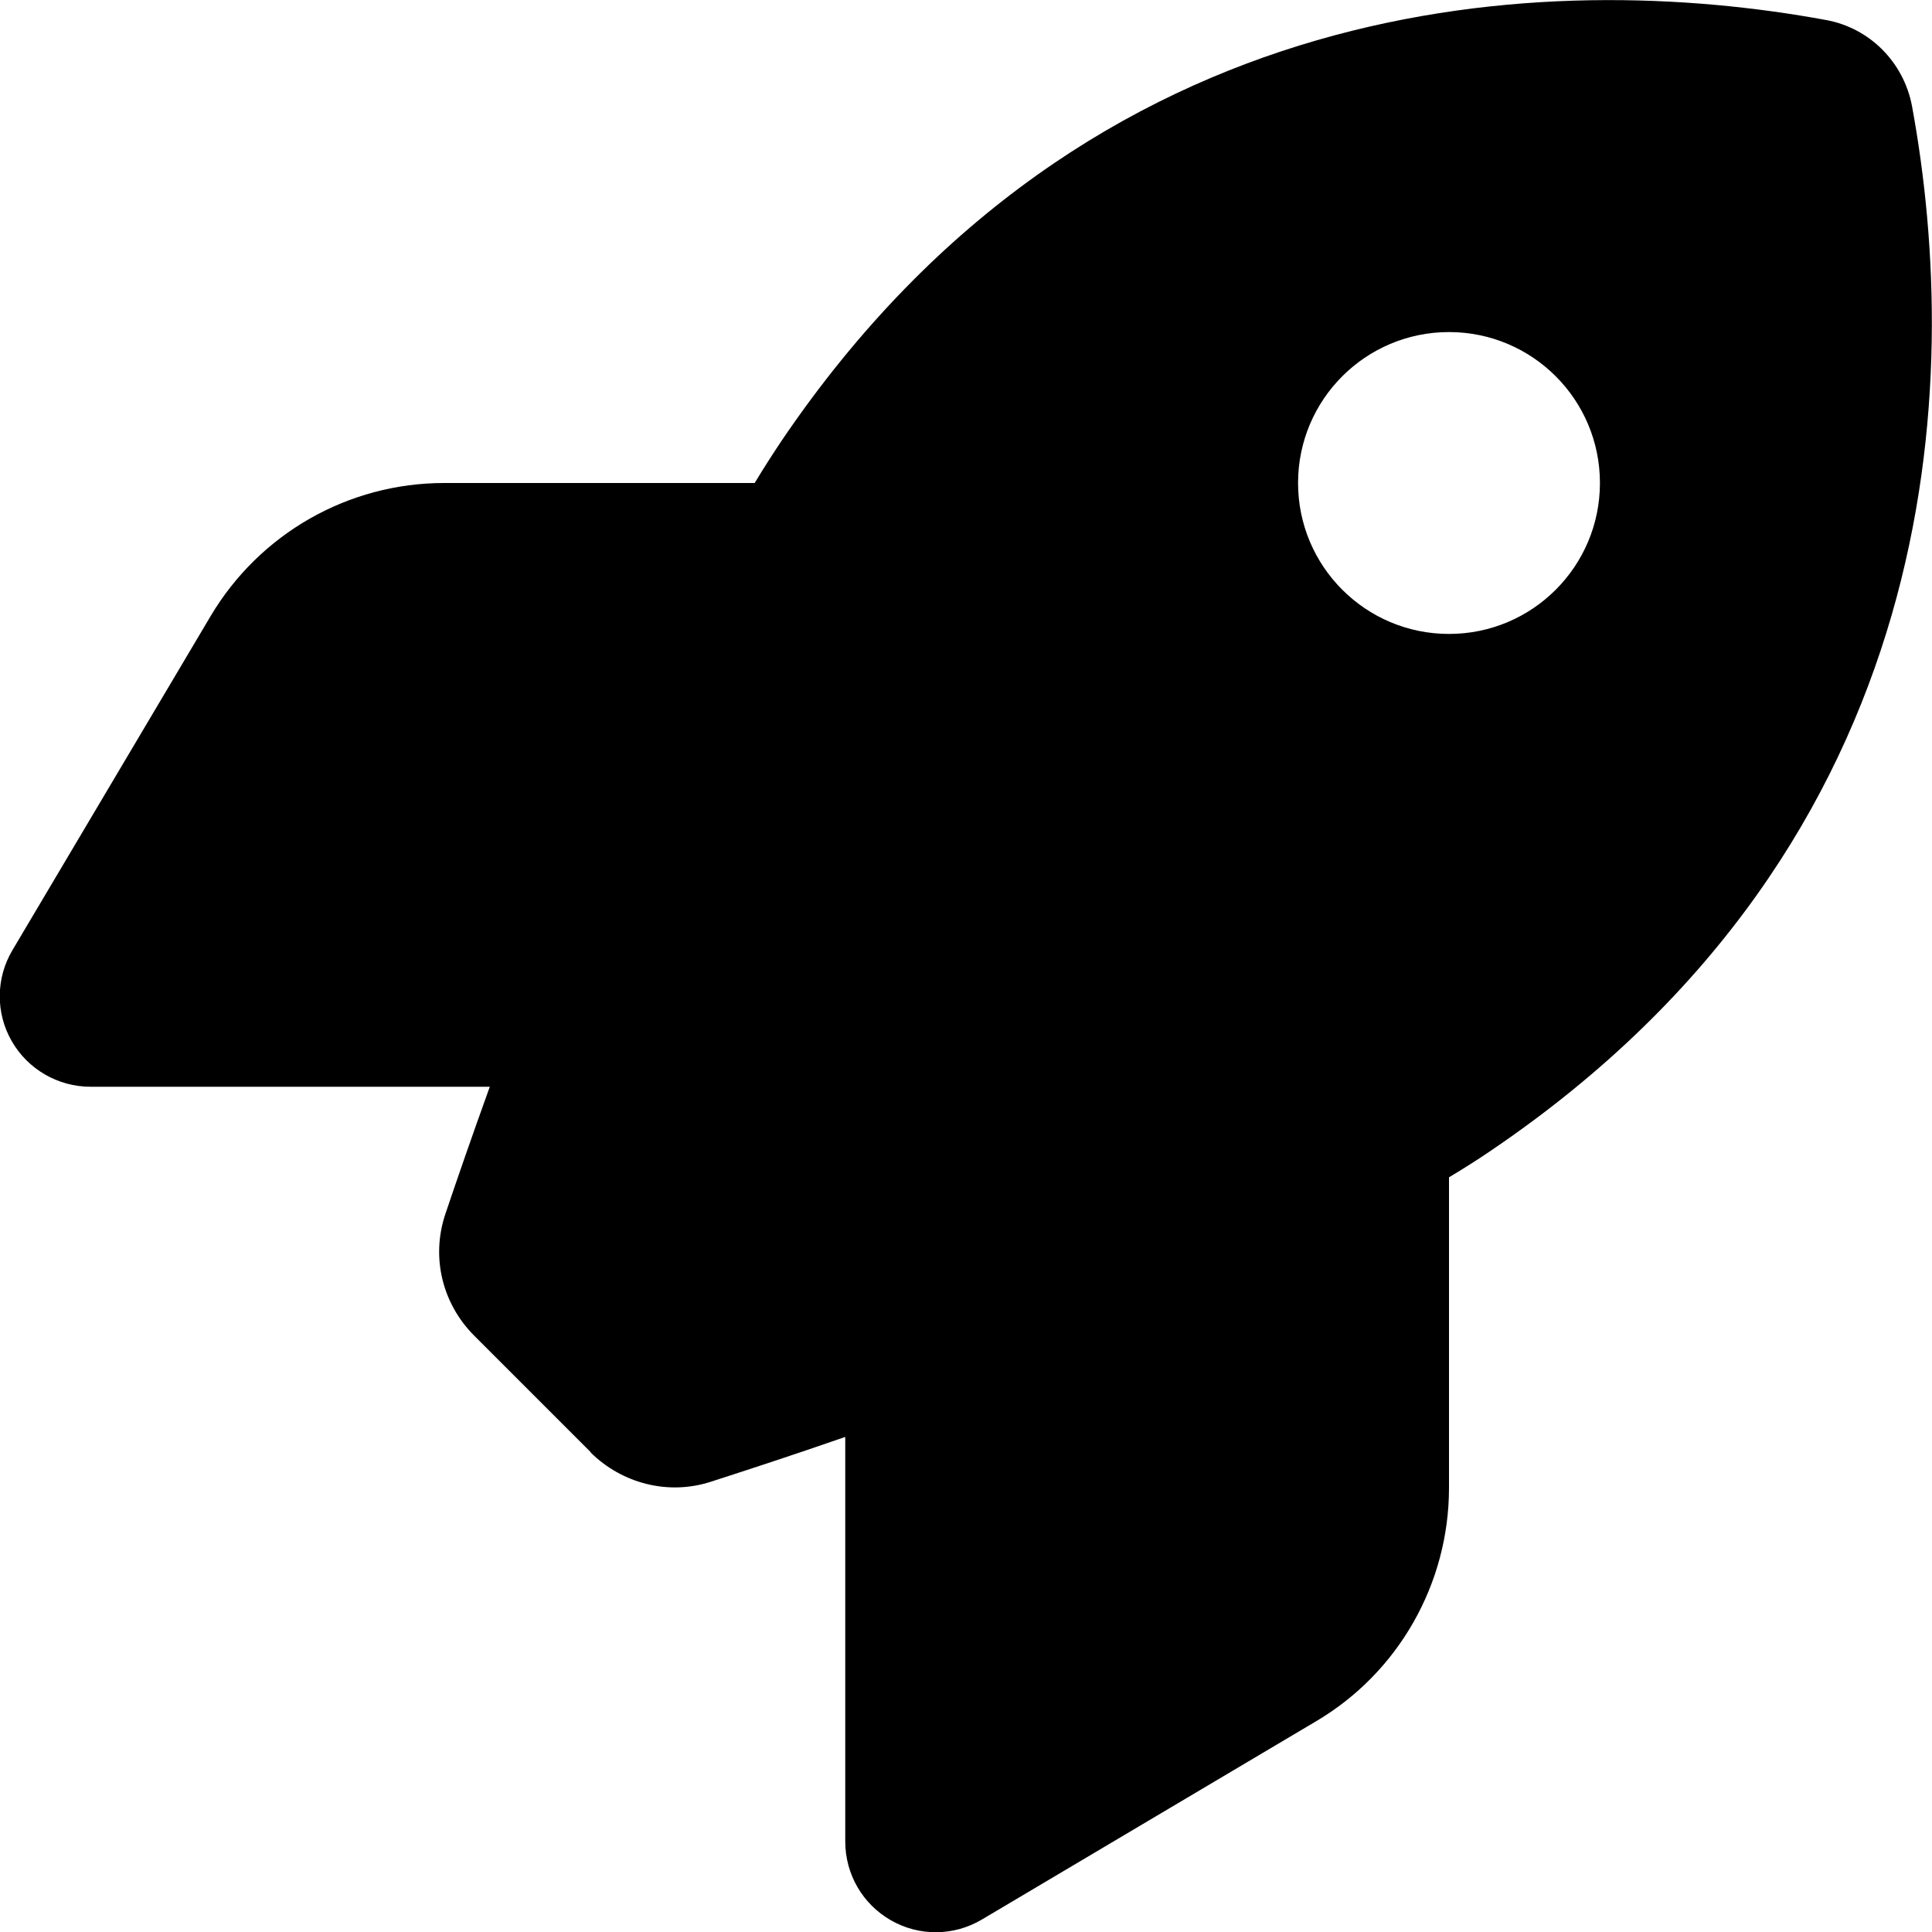
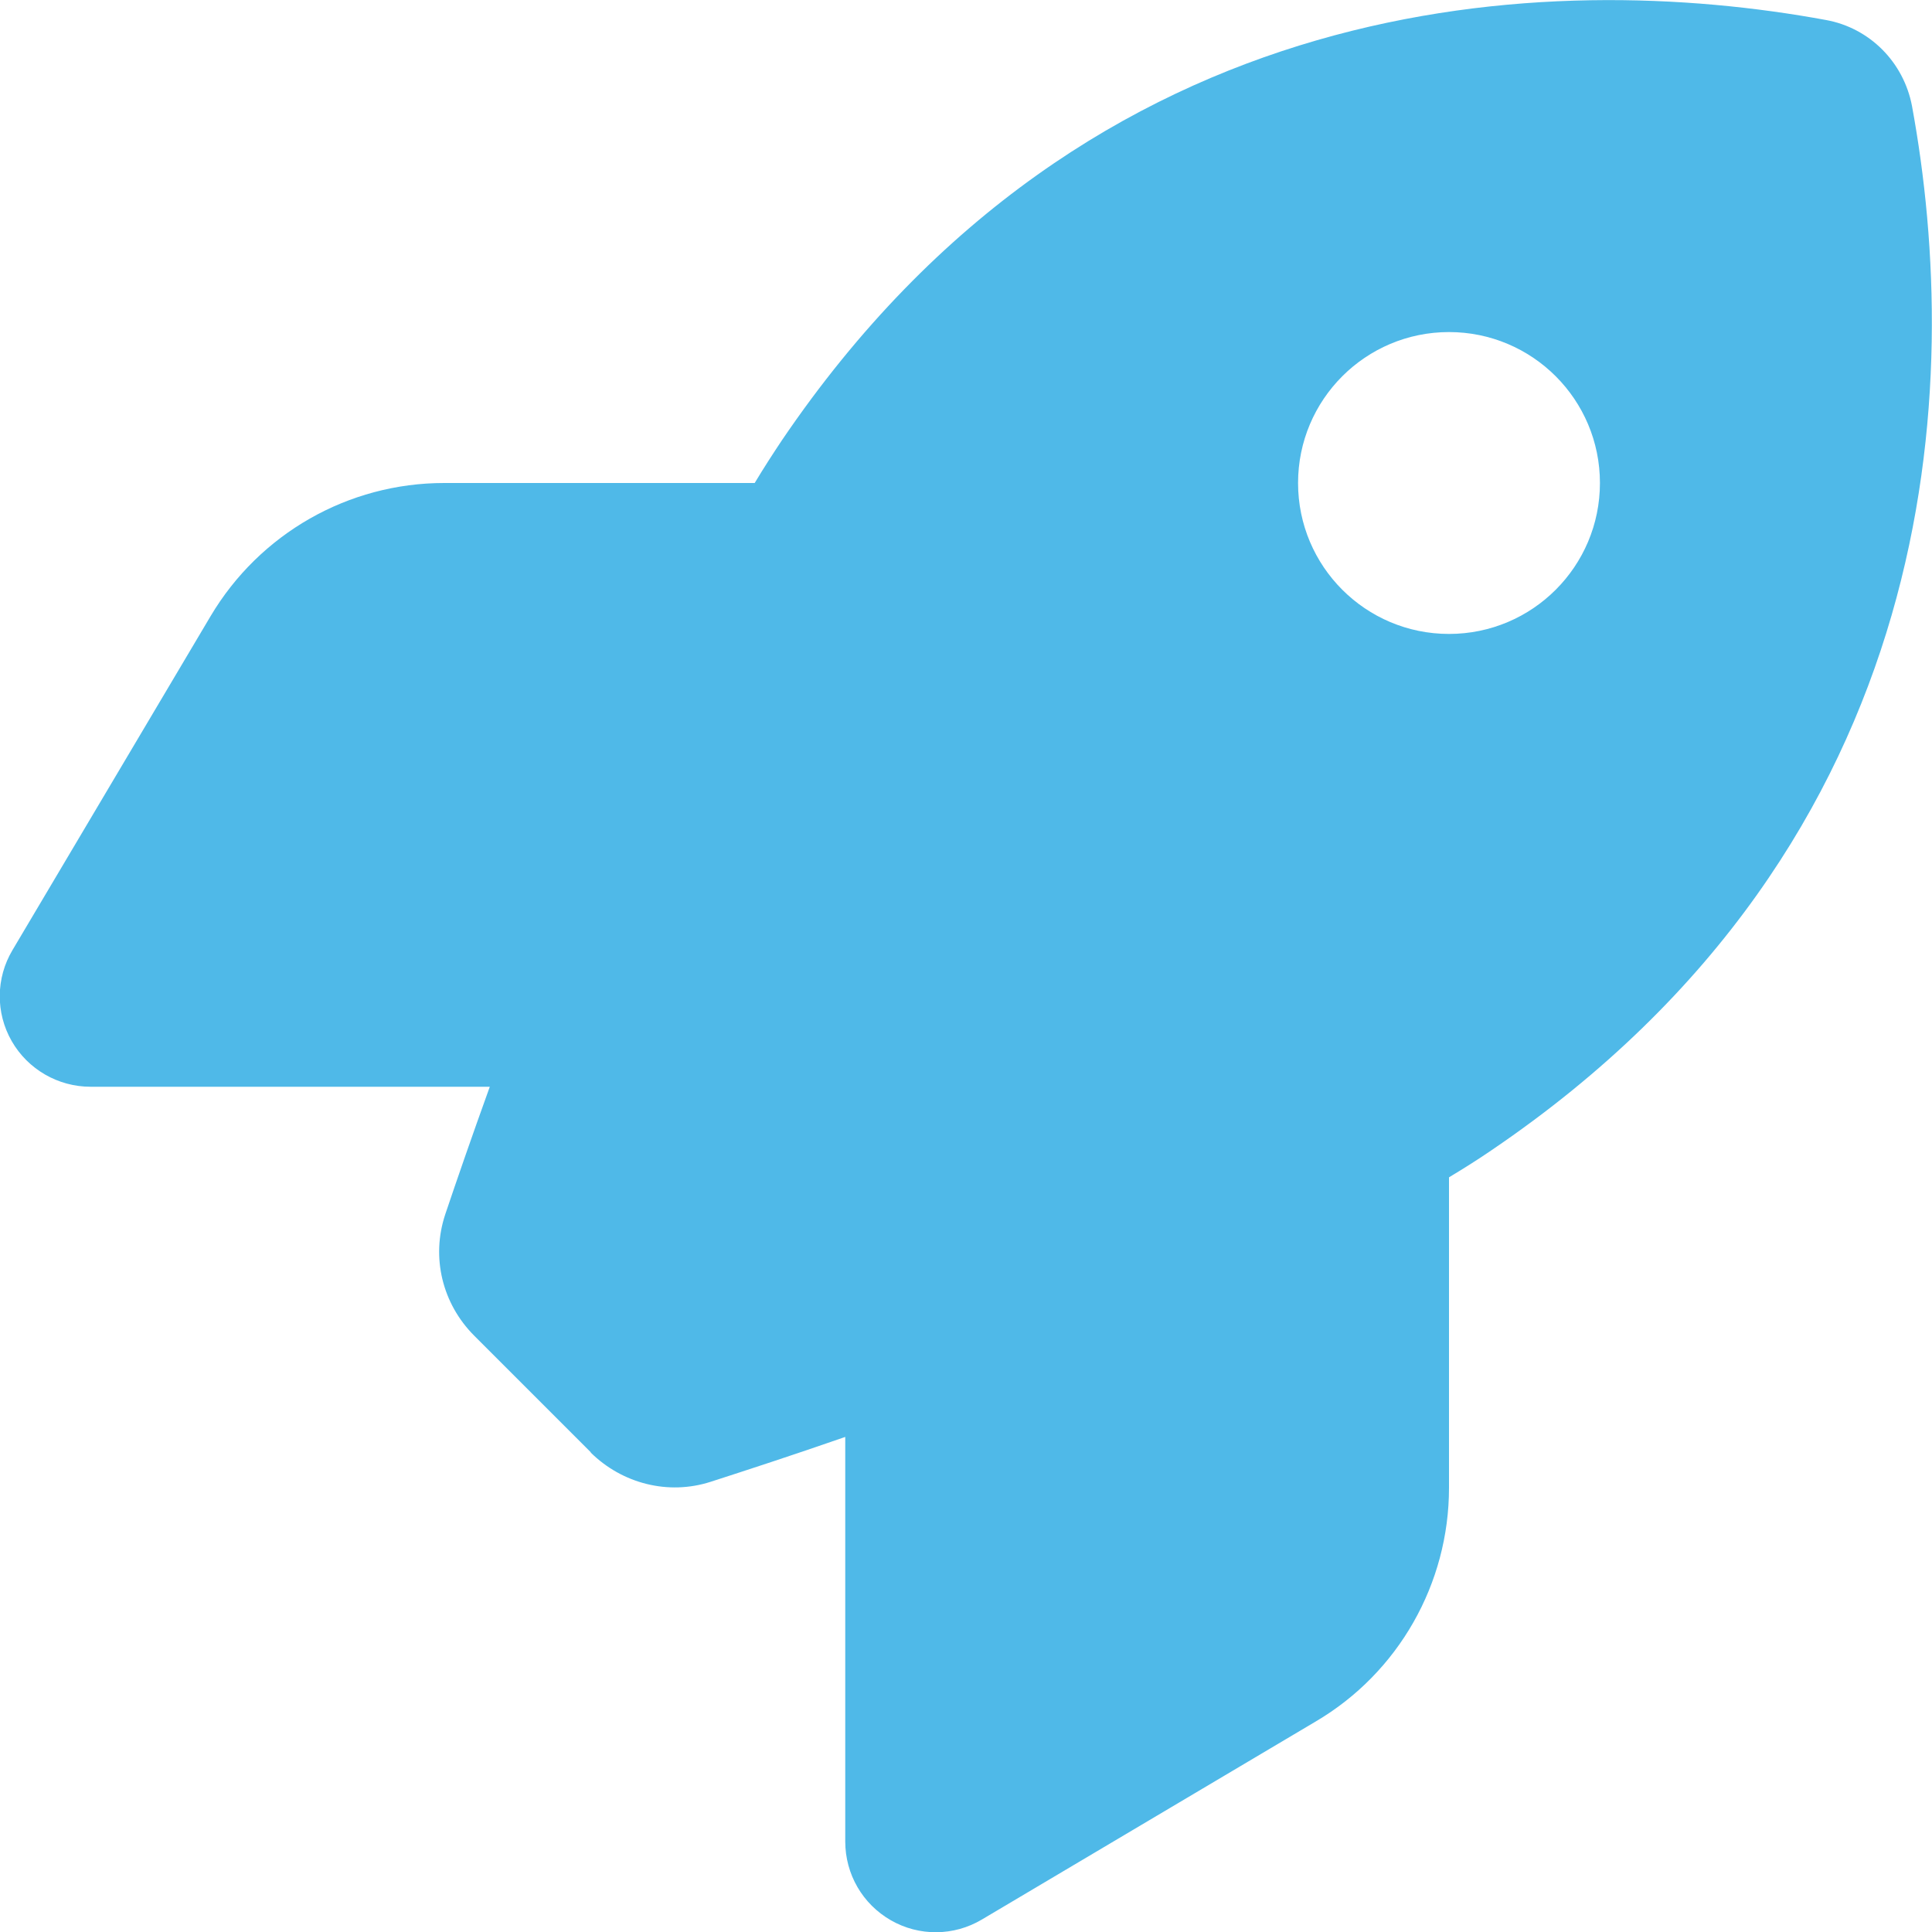
- <svg xmlns="http://www.w3.org/2000/svg" viewBox="0 0 512 512">
+ <svg xmlns="http://www.w3.org/2000/svg" fill="#4fb9e8" viewBox="0 0 512 512">
  <path d="M156.6 384.9L125.7 354c-8.5-8.5-11.5-20.8-7.7-32.2c3-8.9 7-20.5 11.8-33.8L24 288c-8.6 0-16.6-4.6-20.9-12.1s-4.2-16.7 .2-24.1l52.5-88.5c13-21.9 36.5-35.3 61.9-35.3l82.3 0c2.4-4 4.8-7.7 7.2-11.3C289.1-4.1 411.1-8.1 483.9 5.3c11.6 2.1 20.6 11.2 22.8 22.8c13.4 72.9 9.3 194.8-111.4 276.7c-3.5 2.4-7.3 4.8-11.3 7.2v82.3c0 25.4-13.4 49-35.3 61.9l-88.5 52.5c-7.4 4.4-16.6 4.5-24.1 .2s-12.1-12.2-12.1-20.9V380.8c-14.1 4.9-26.4 8.9-35.7 11.9c-11.2 3.6-23.4 .5-31.8-7.8zM384 168a40 40 0 1 0 0-80 40 40 0 1 0 0 80z" />
</svg>
